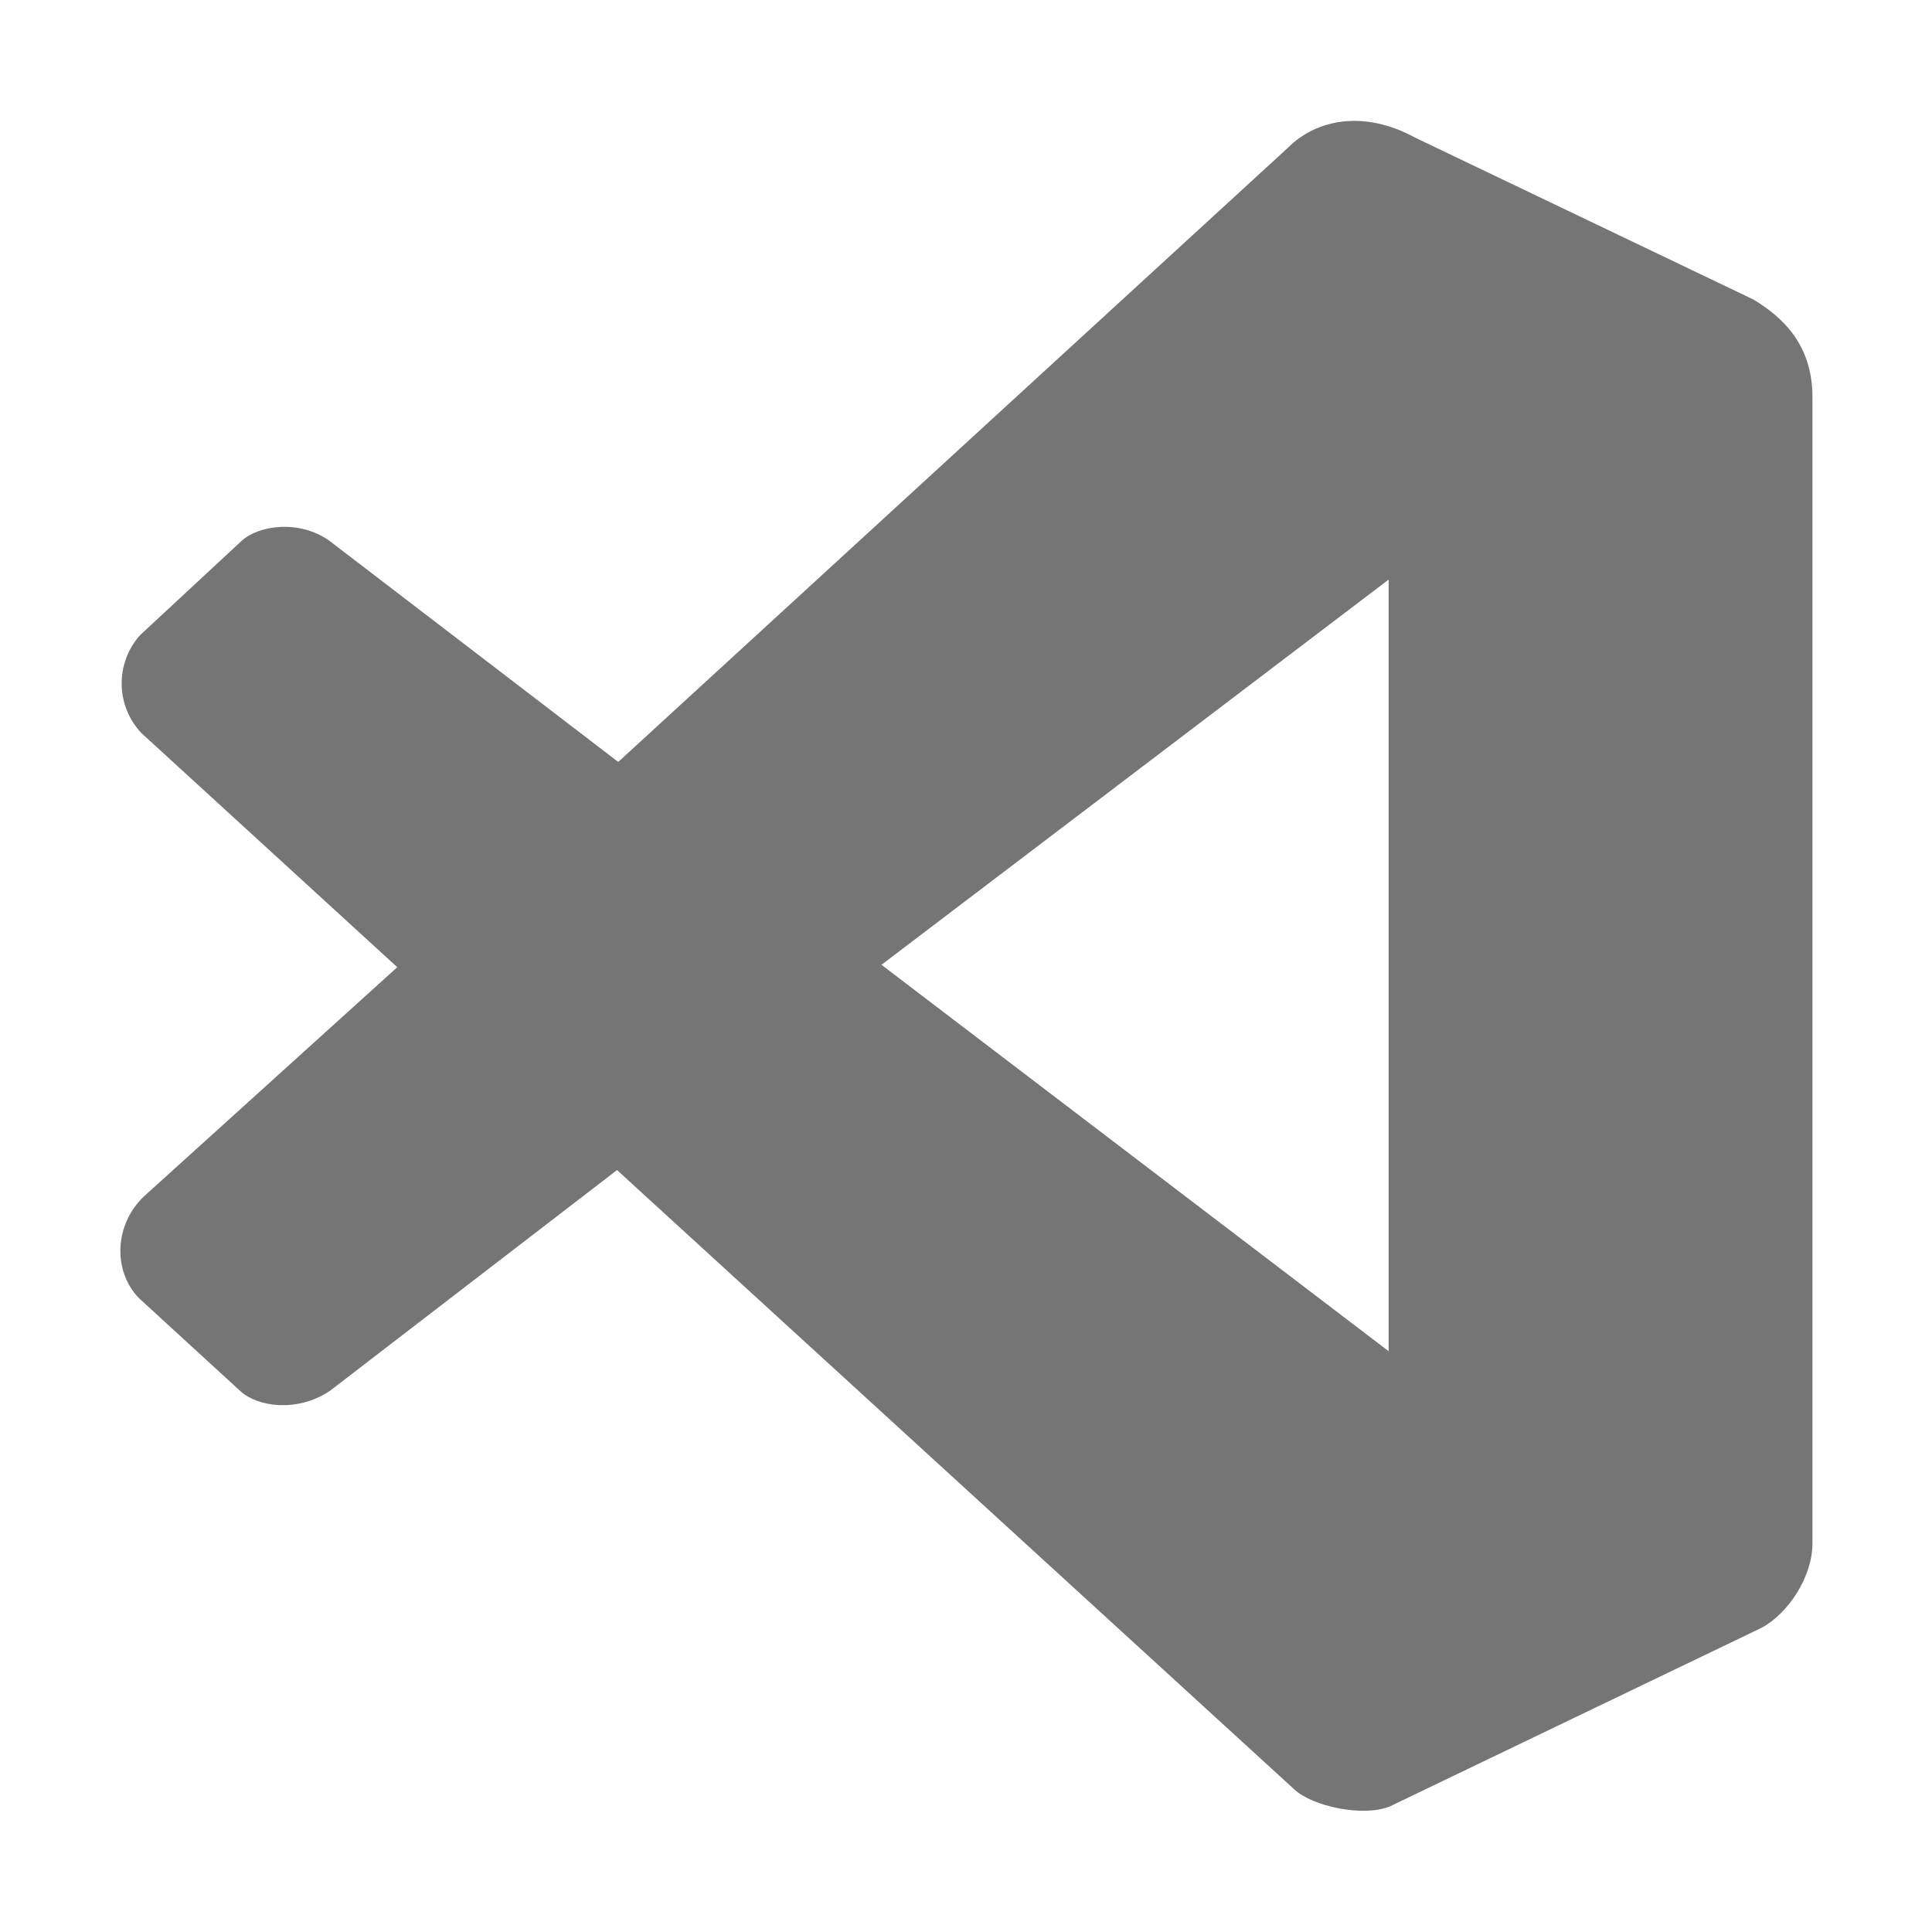
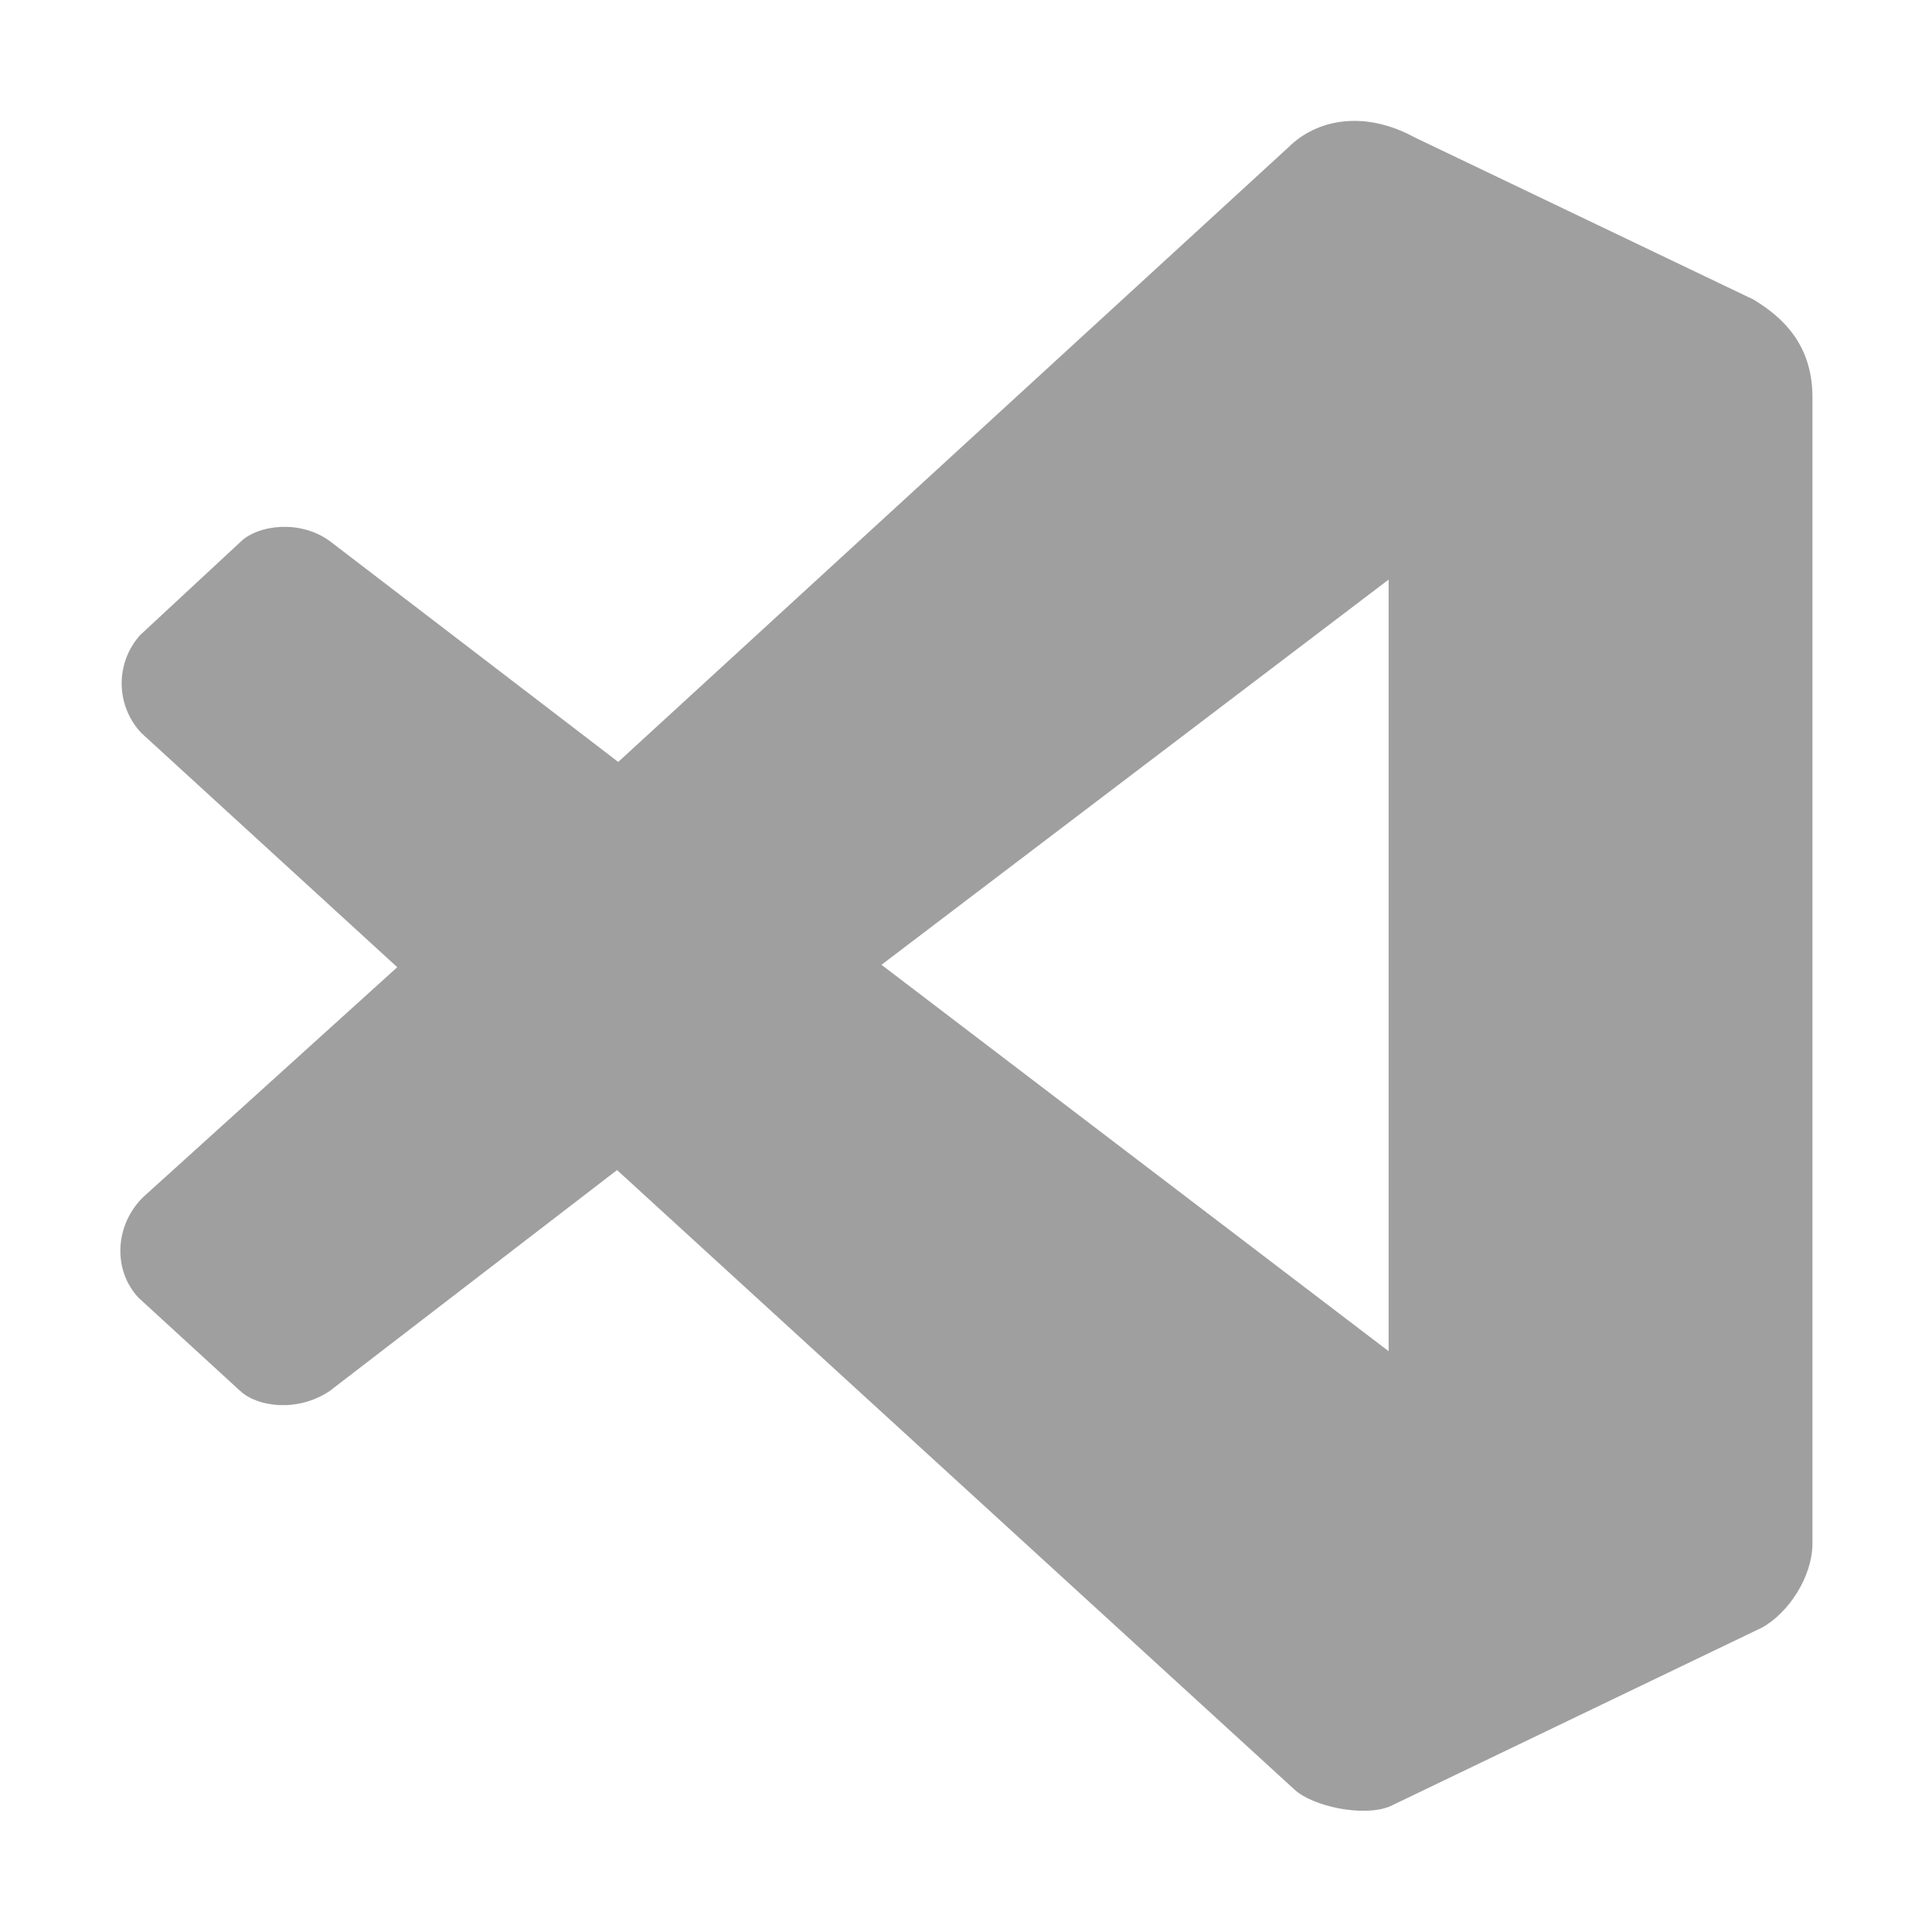
<svg xmlns="http://www.w3.org/2000/svg" viewBox="0 0 16 16">
-   <path fill="#767575ff" d="M11.5 11.19V4.8L7.3 7.99M1.17 6.07a.6.6 0 0 1-.01-.81L2 4.48c.14-.13.48-.18.73 0l2.39 1.83 5.55-5.09c.22-.22.61-.32 1.05-.08l2.8 1.34c.25.15.49.38.49.81v9.49c0 .28-.2.58-.42.7l-3.08 1.48c-.22.09-.64 0-.79-.14L5.11 9.69l-2.38 1.83c-.27.18-.6.13-.74 0l-.84-.77c-.22-.23-.2-.61.04-.84l2.1-1.9" />
+   <path fill="#a09f9fff" d="M11.5 11.19V4.8L7.3 7.99M1.17 6.07a.6.6 0 0 1-.01-.81L2 4.48c.14-.13.48-.18.73 0l2.39 1.83 5.55-5.09c.22-.22.61-.32 1.05-.08l2.8 1.34c.25.15.49.38.49.81v9.49c0 .28-.2.58-.42.7l-3.08 1.48c-.22.09-.64 0-.79-.14L5.11 9.69l-2.38 1.83c-.27.18-.6.13-.74 0l-.84-.77c-.22-.23-.2-.61.04-.84l2.1-1.9" />
</svg>
